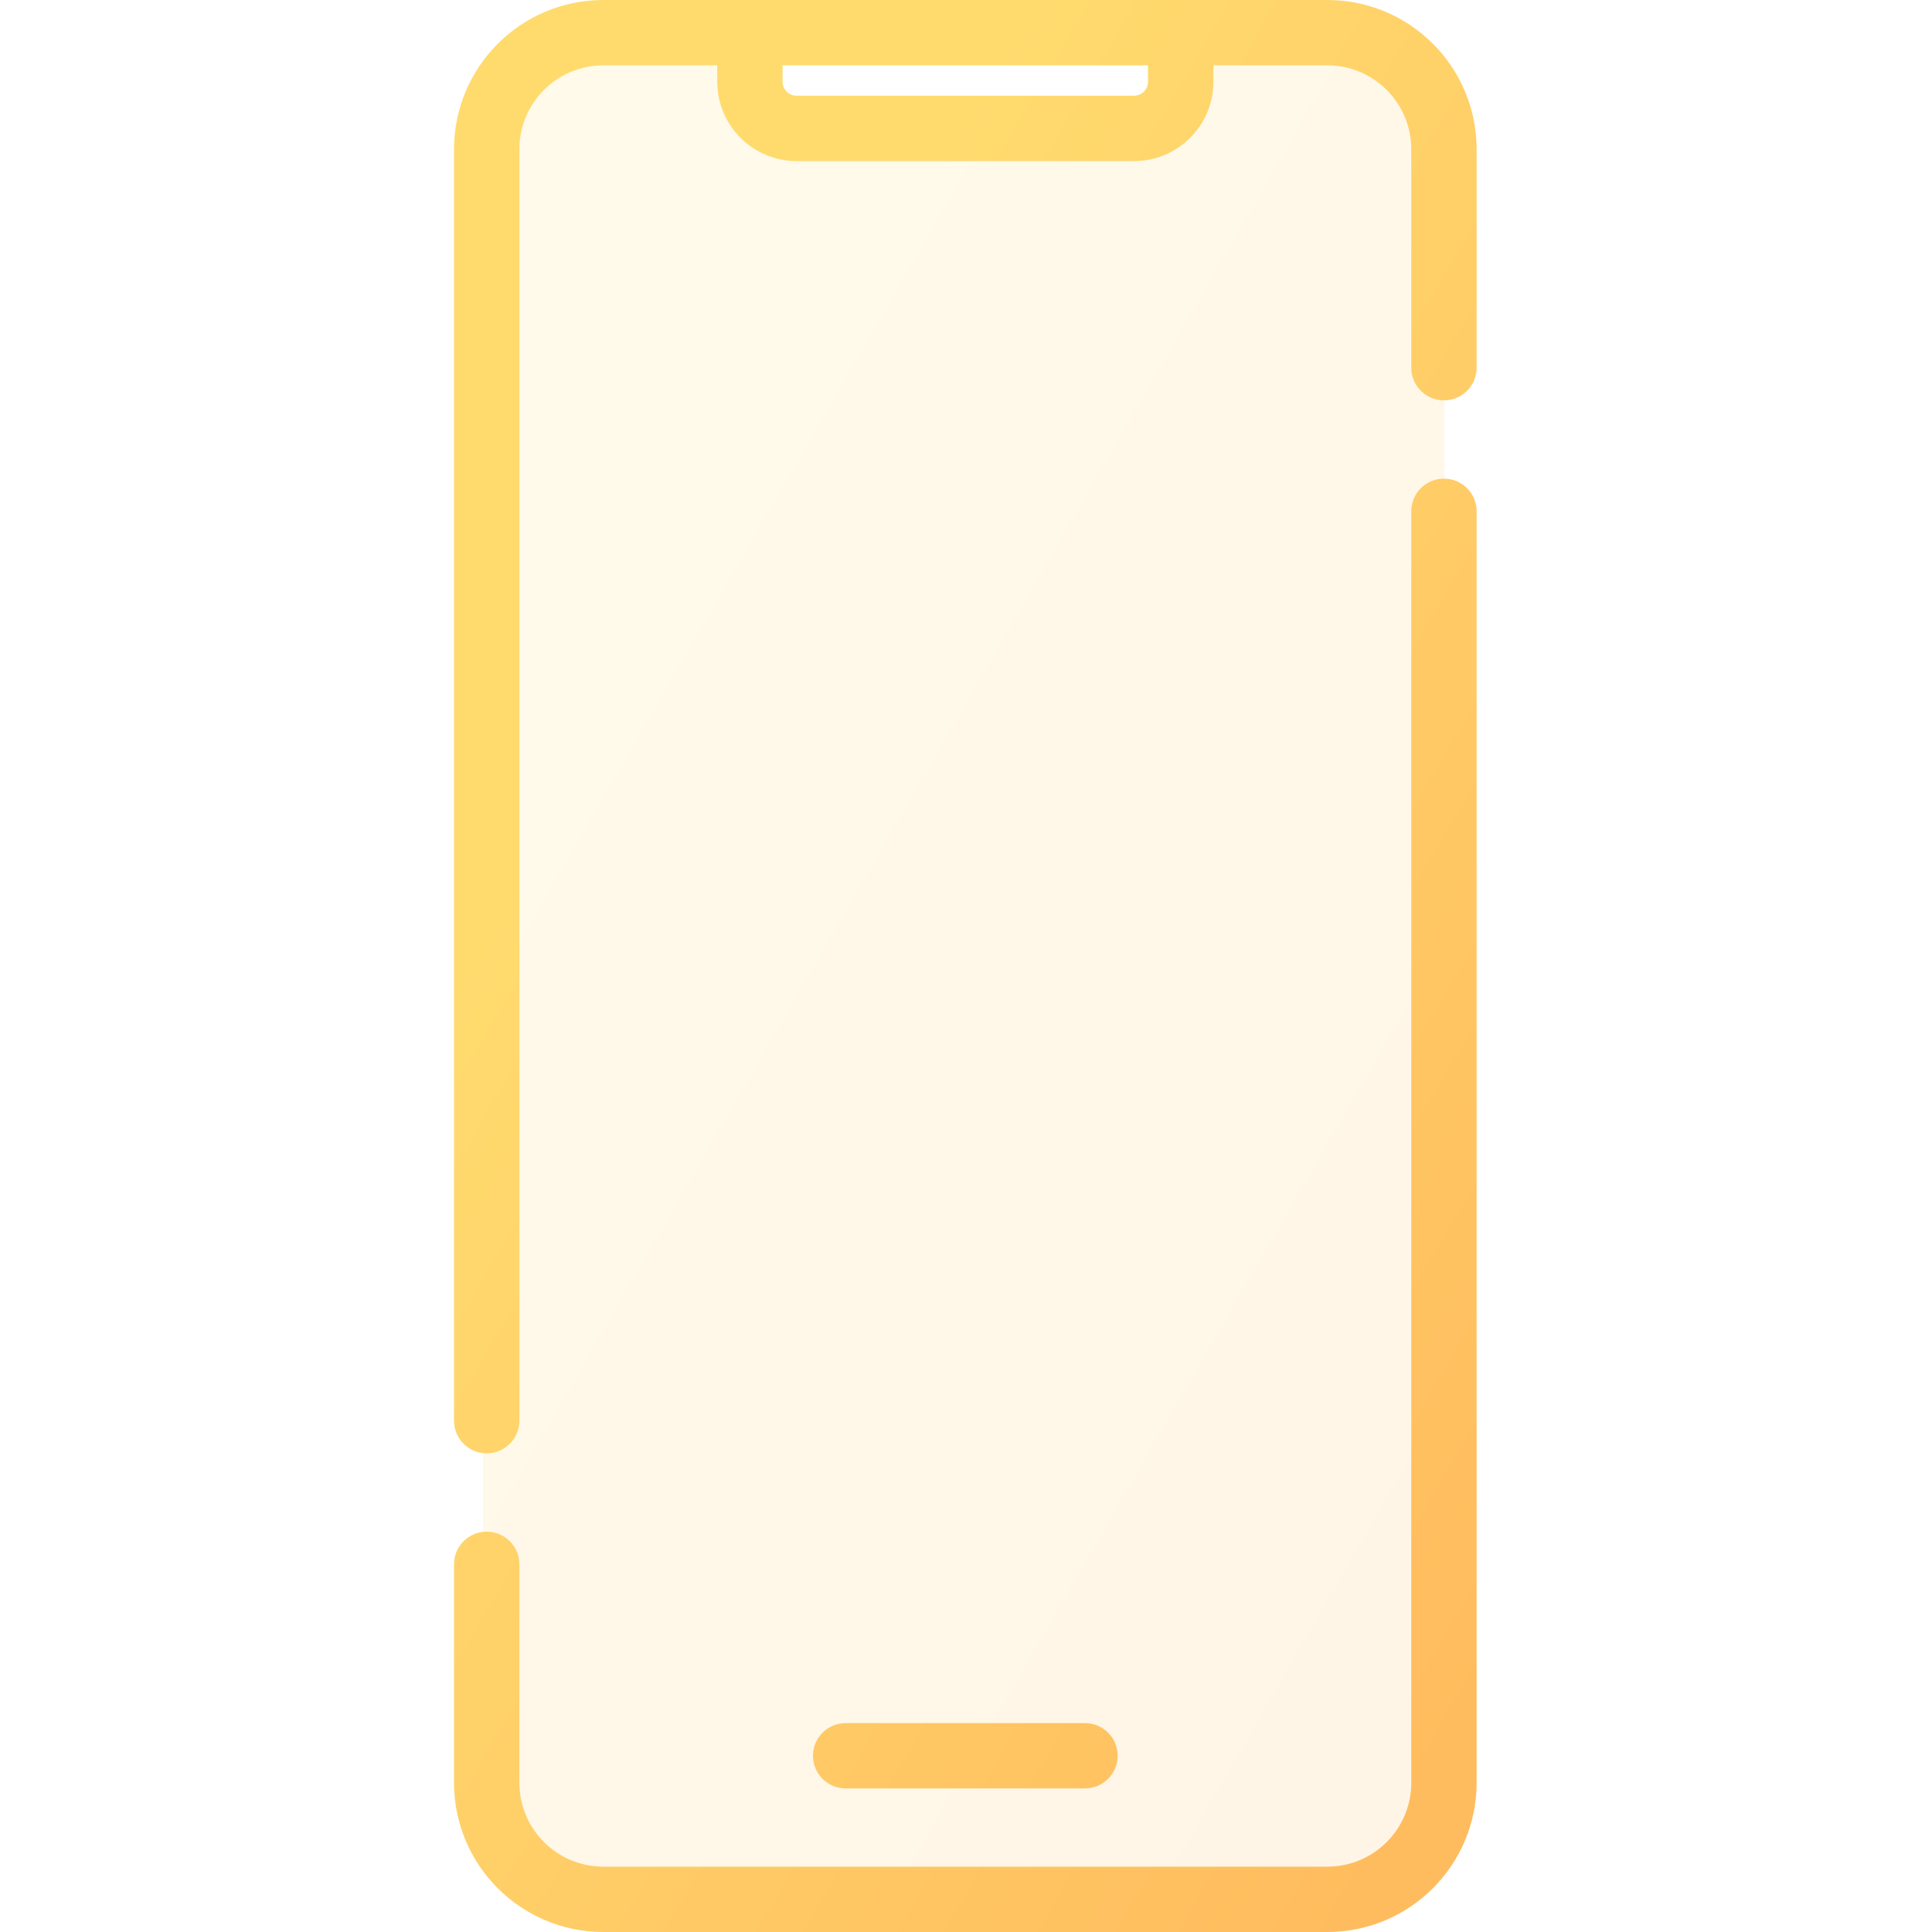
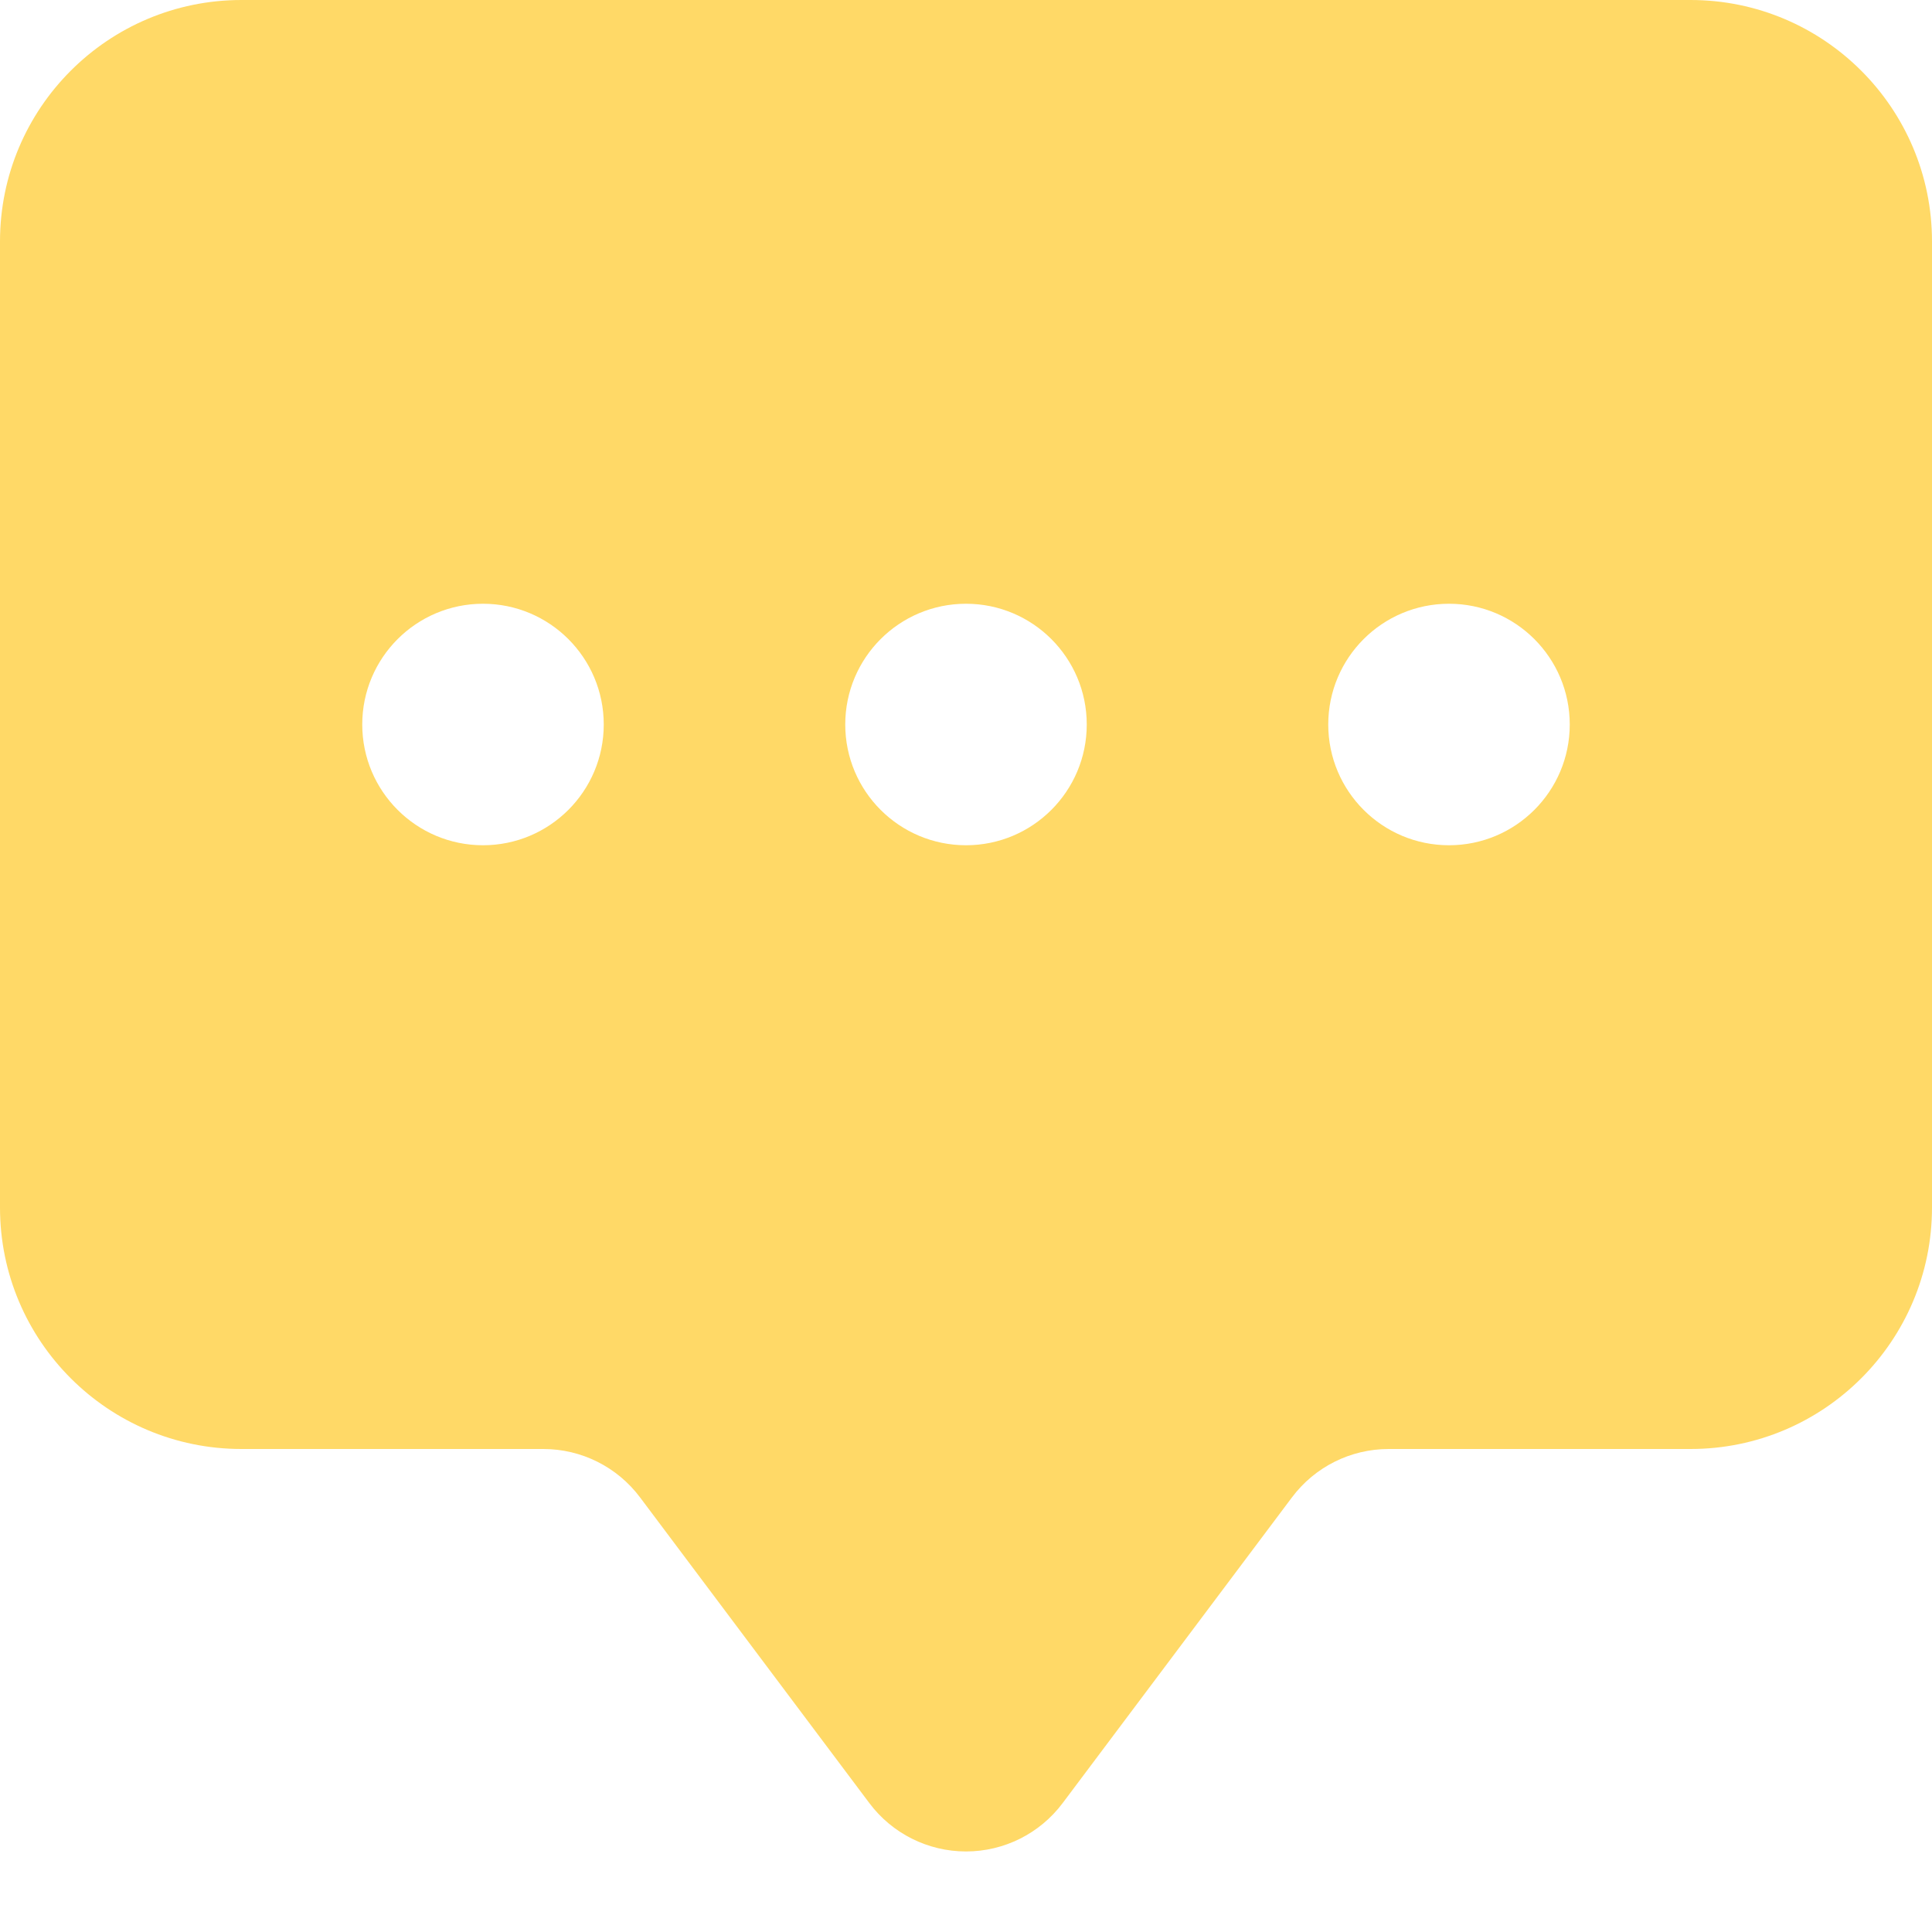
- <svg xmlns="http://www.w3.org/2000/svg" width="40" height="40" viewBox="0 0 22 40" fill="none">
-   <path opacity="0.15" fill-rule="evenodd" clip-rule="evenodd" d="M3 1C1.895 1 1 1.895 1 3V37C1 38.105 1.895 39 3 39H18.9C20.005 39 20.9 38.105 20.9 37V3C20.9 1.895 20.005 1 18.9 1H15.663V2H6.237V1H3Z" fill="url(#paint0_linear)" />
-   <path d="M8.509 35.675C8.135 35.675 7.832 35.977 7.832 36.351C7.832 36.724 8.135 37.027 8.509 37.027V35.675ZM13.463 37.027C13.837 37.027 14.14 36.724 14.14 36.351C14.14 35.977 13.837 35.675 13.463 35.675V37.027ZM0.4 29.414C0.4 29.788 0.703 30.09 1.076 30.09C1.45 30.09 1.753 29.788 1.753 29.414H0.4ZM1.753 32.387C1.753 32.013 1.45 31.711 1.076 31.711C0.703 31.711 0.4 32.013 0.4 32.387H1.753ZM20.219 7.613C20.219 7.987 20.522 8.289 20.895 8.289C21.269 8.289 21.572 7.987 21.572 7.613H20.219ZM21.572 10.586C21.572 10.212 21.269 9.91 20.895 9.91C20.522 9.91 20.219 10.212 20.219 10.586H21.572ZM18.48 38.647H3.492V40H18.48V38.647ZM3.492 1.353H6.527V0H3.492V1.353ZM5.85 1.692H7.203V0.676H5.85V1.692ZM7.493 3.335H14.479V1.982H7.493V3.335ZM6.527 1.353H15.445V0H6.527V1.353ZM15.445 1.353H18.48V0H15.445V1.353ZM16.122 1.692V0.676H14.769V1.692H16.122ZM8.509 37.027H13.463V35.675H8.509V37.027ZM1.753 29.414V3.092H0.4V29.414H1.753ZM1.753 36.908V32.387H0.4V36.908H1.753ZM20.219 3.092V7.613H21.572V3.092H20.219ZM20.219 10.586V36.908H21.572V10.586H20.219ZM14.479 3.335C15.386 3.335 16.122 2.599 16.122 1.692H14.769C14.769 1.852 14.639 1.982 14.479 1.982V3.335ZM3.492 38.647C2.531 38.647 1.753 37.869 1.753 36.908H0.4C0.4 38.616 1.784 40 3.492 40V38.647ZM18.48 40C20.188 40 21.572 38.616 21.572 36.908H20.219C20.219 37.869 19.441 38.647 18.48 38.647V40ZM18.48 1.353C19.441 1.353 20.219 2.131 20.219 3.092H21.572C21.572 1.384 20.188 0 18.48 0V1.353ZM5.85 1.692C5.85 2.599 6.586 3.335 7.493 3.335V1.982C7.333 1.982 7.203 1.852 7.203 1.692H5.85ZM3.492 0C1.784 0 0.4 1.384 0.4 3.092H1.753C1.753 2.131 2.531 1.353 3.492 1.353V0Z" fill="url(#paint1_linear)" />
-   <defs>
-     <linearGradient id="paint0_linear" x1="2.128" y1="1" x2="30.702" y2="17.524" gradientUnits="userSpaceOnUse">
-       <stop offset="0.259" stop-color="#FFDB6E" />
-       <stop offset="1" stop-color="#FFBC5E" />
-     </linearGradient>
-     <linearGradient id="paint1_linear" x1="1.6" y1="8.08974e-07" x2="31.837" y2="17.673" gradientUnits="userSpaceOnUse">
-       <stop offset="0.259" stop-color="#FFDB6E" />
-       <stop offset="1" stop-color="#FFBC5E" />
-     </linearGradient>
-   </defs>
+ <svg xmlns="http://www.w3.org/2000/svg" width="800px" height="800px" viewBox="0 0 16 16" fill="#ffd967" class="bi bi-chat-square-dots-fill">
+   <g id="SVGRepo_bgCarrier" stroke-width="0" />
+   <g id="SVGRepo_tracerCarrier" stroke-linecap="round" stroke-linejoin="round" />
+   <g id="SVGRepo_iconCarrier">
+     <path d="M0 2a2 2 0 0 1 2-2h12a2 2 0 0 1 2 2v8a2 2 0 0 1-2 2h-2.5a1 1 0 0 0-.8.4l-1.9 2.533a1 1 0 0 1-1.6 0L5.3 12.4a1 1 0 0 0-.8-.4H2a2 2 0 0 1-2-2V2zm5 4a1 1 0 1 0-2 0 1 1 0 0 0 2 0zm4 0a1 1 0 1 0-2 0 1 1 0 0 0 2 0zm3 1a1 1 0 1 0 0-2 1 1 0 0 0 0 2z" />
+   </g>
</svg>
